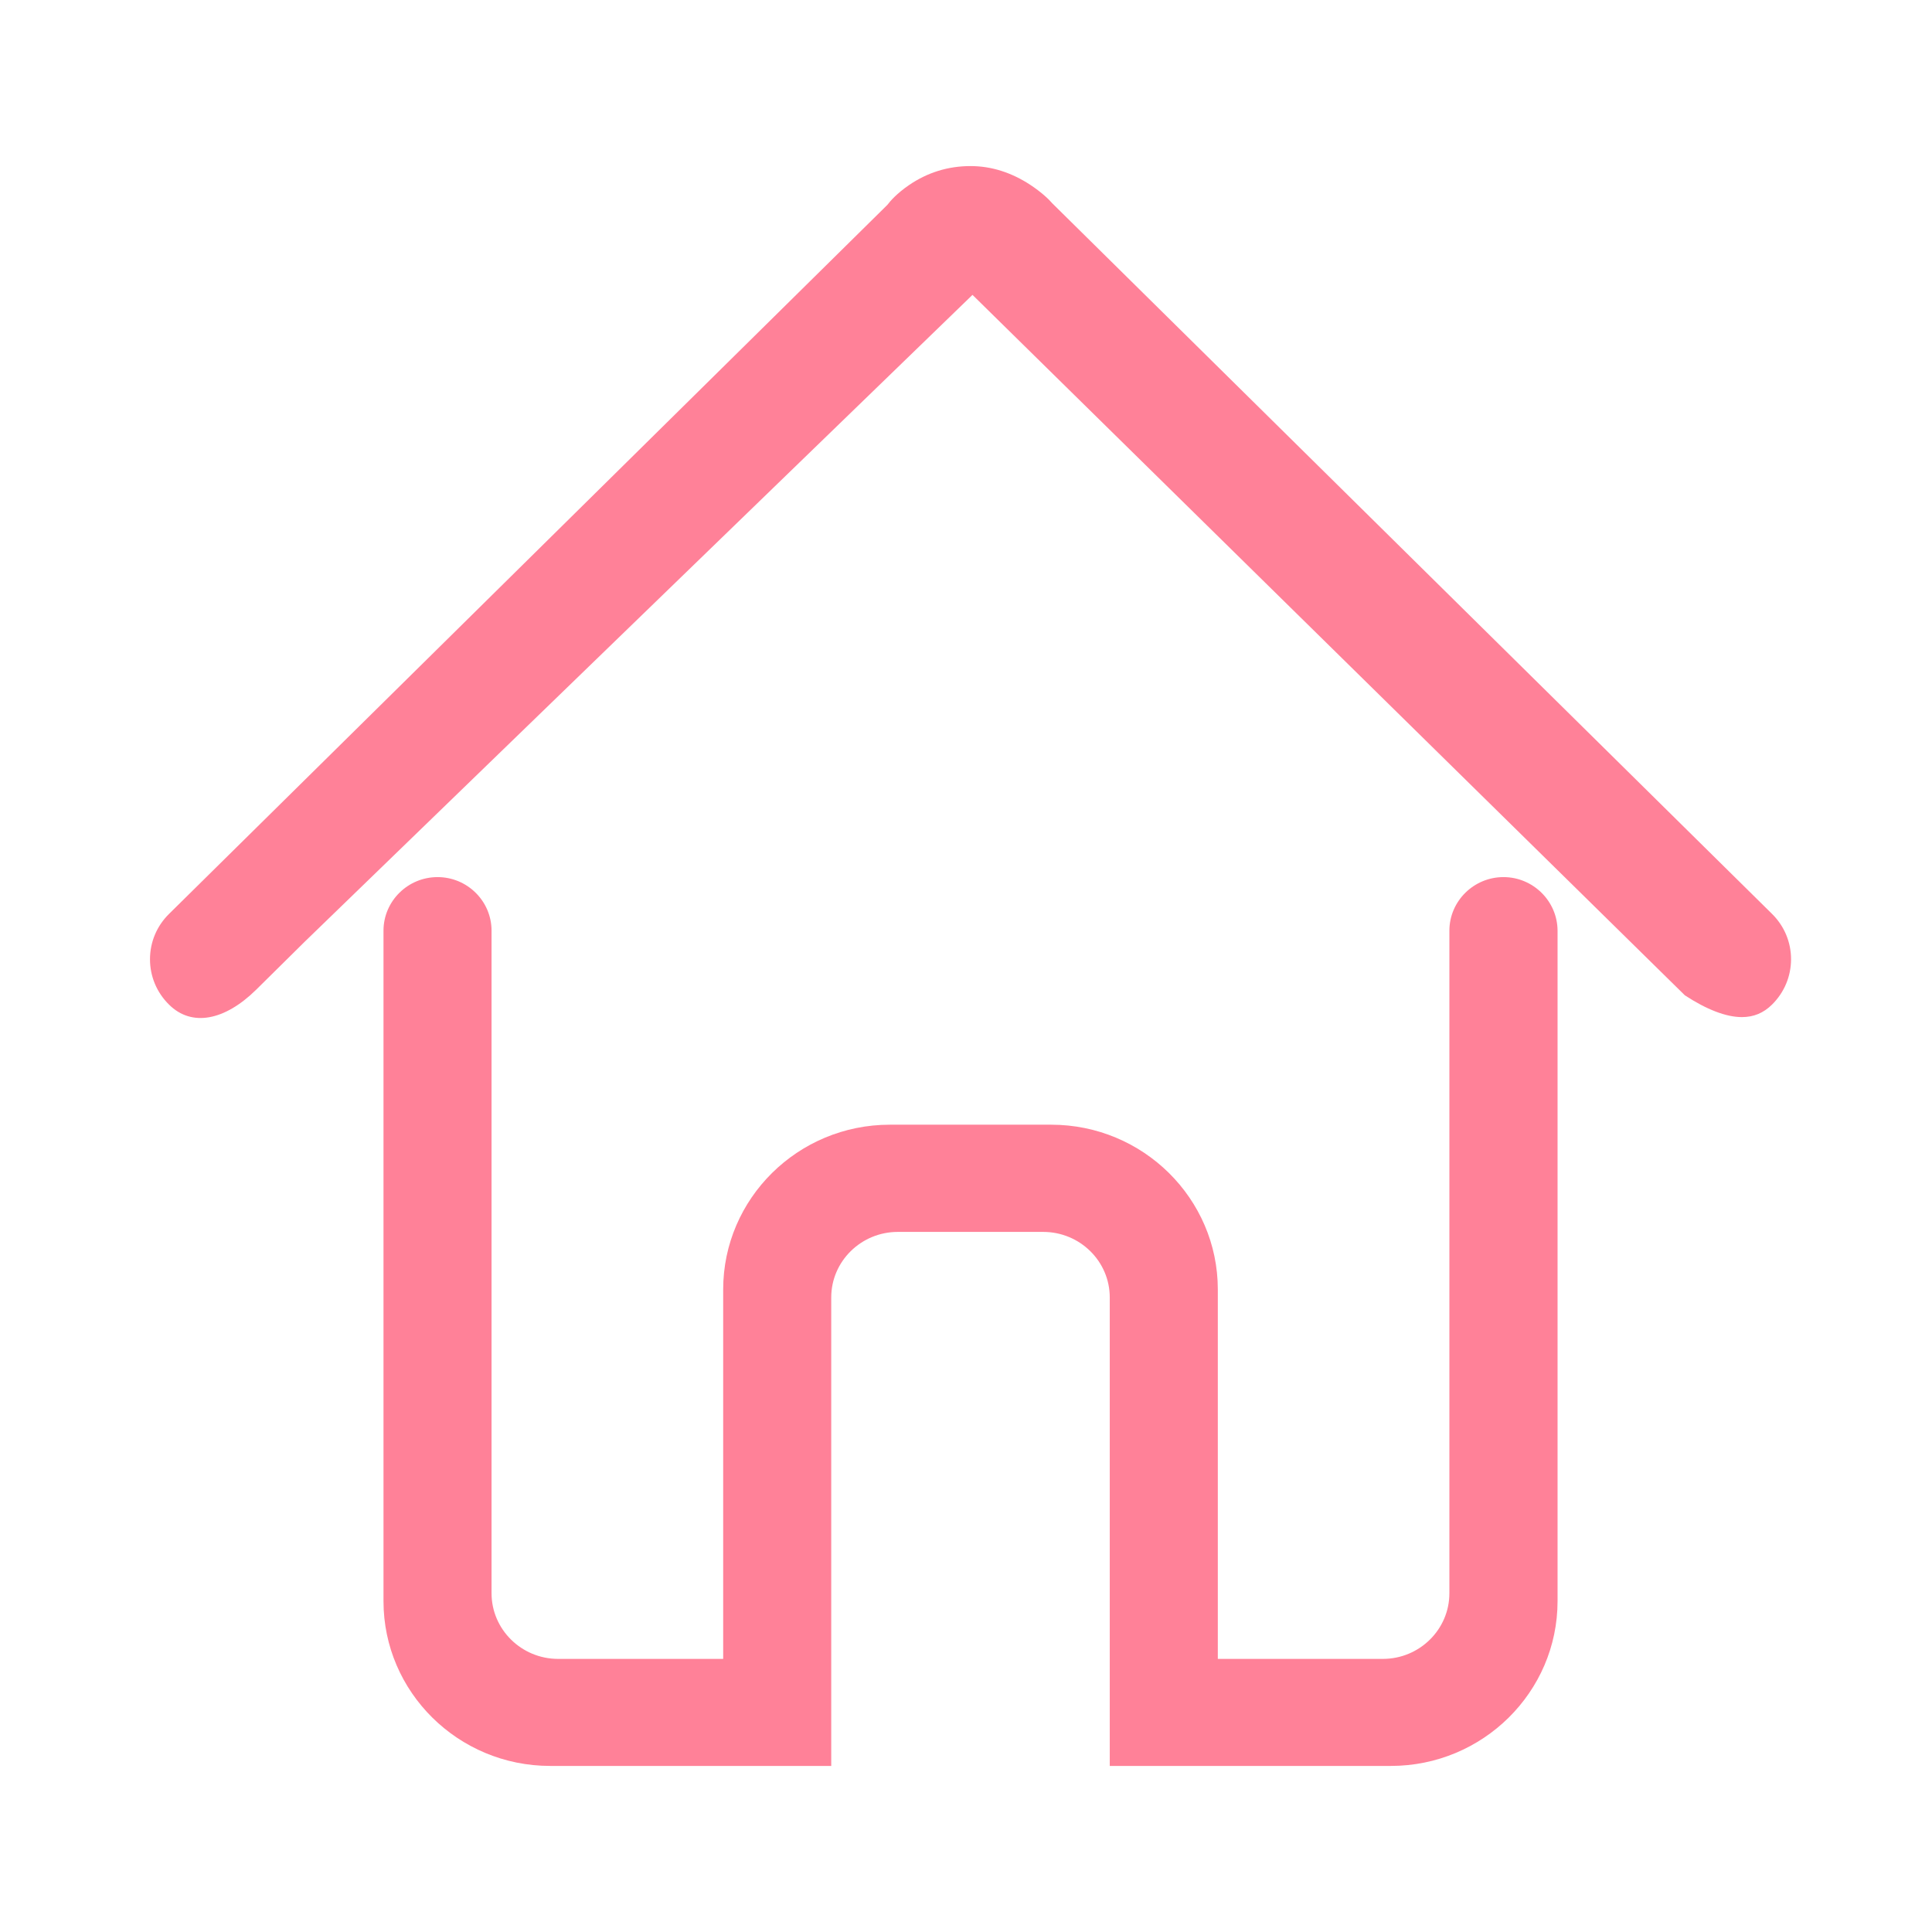
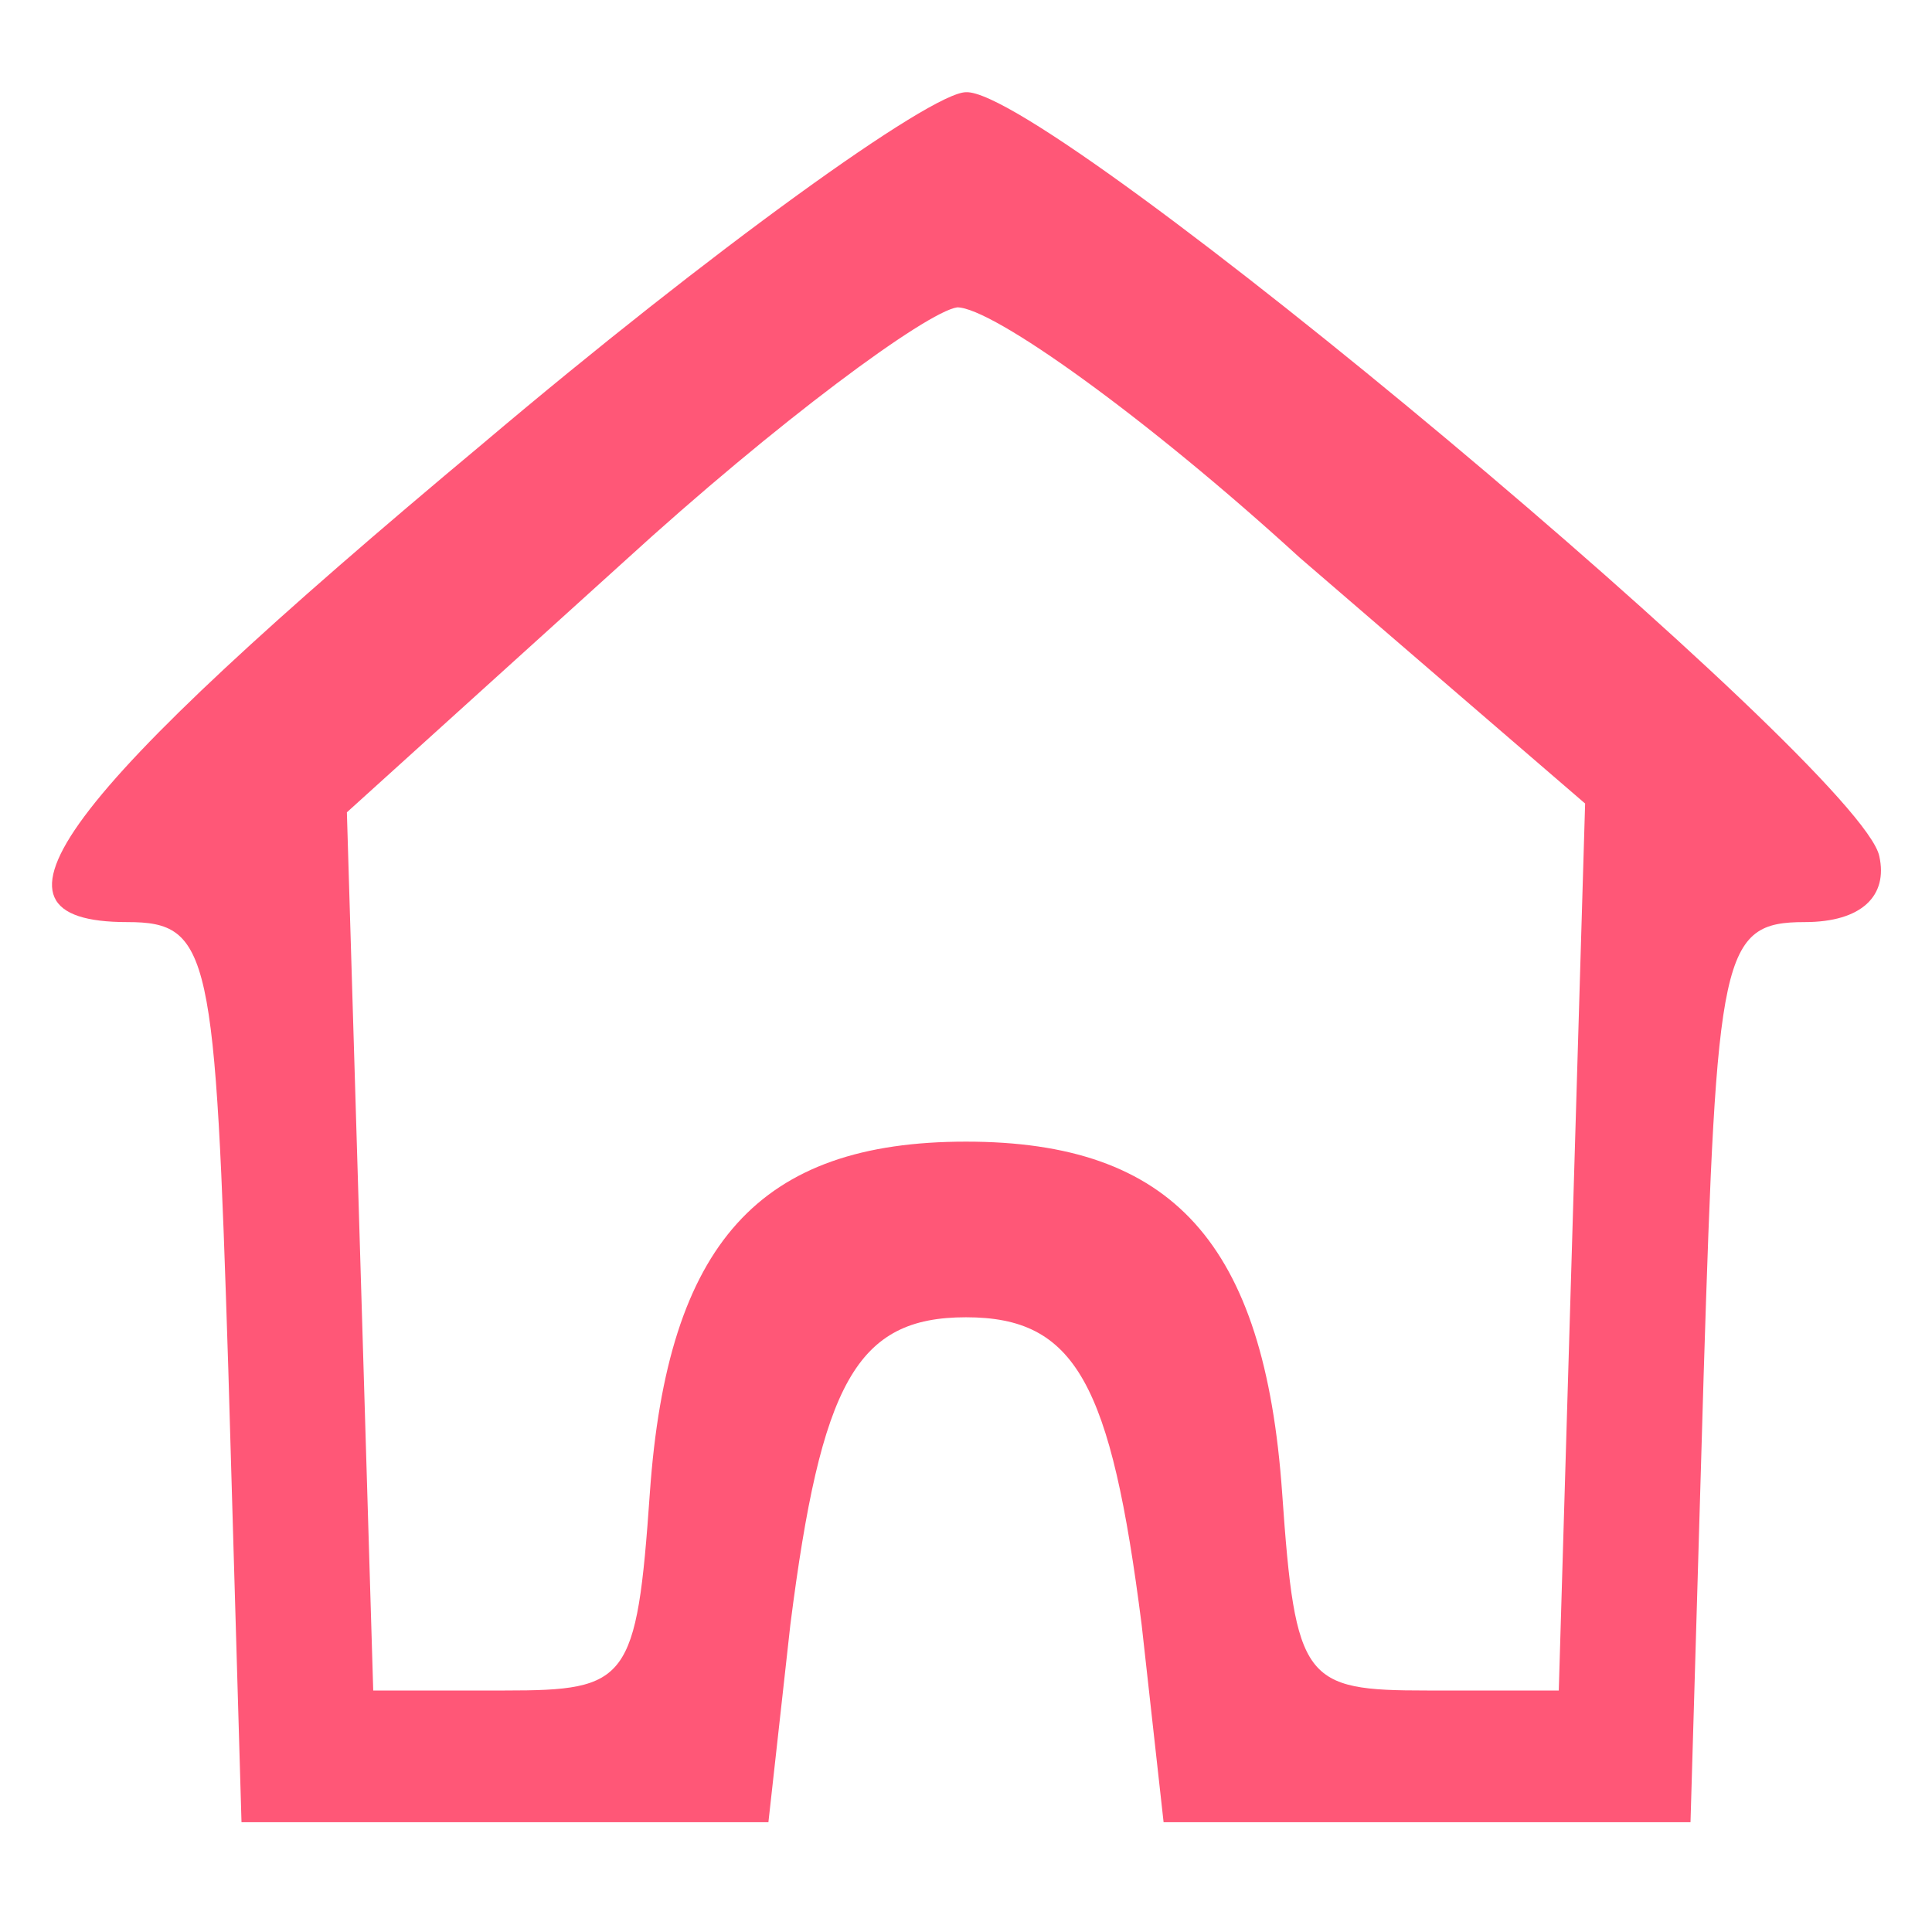
- <svg xmlns="http://www.w3.org/2000/svg" t="1634203511602" class="icon" viewBox="0 0 1024 1024" version="1.1" p-id="2204" width="16" height="16">
-   <defs>
-     <style type="text/css" />
-   </defs>
-   <path d="M939.175 484.343 557.721 107.755c-1.928-2.29-5.951-6.025-11.568-9.731-10.062-6.628-20.758-10.002-31.784-10.002-11.855 0-22.821 3.405-32.597 10.093-6.478 4.459-9.942 8.466-11.433 10.454L89.607 484.374c-6.523 6.417-10.107 14.973-10.107 24.071 0 9.069 3.585 17.624 10.107 24.042 11.99 11.9 29.495 8.495 46.17-7.923l25.593-25.306 354.068-342.966 2.154 2.109 375.429 369.146c11.508 7.532 21.842 11.539 30.217 11.539 6.236 0 11.449-2.169 15.937-6.598 6.507-6.417 10.093-14.943 10.123-24.042C949.298 499.347 945.713 490.79 939.175 484.343z" p-id="2205" fill="#ff8198" />
-   <path d="M796.885 464.881c-15.726 0-28.59 12.684-28.681 28.26l0 351.311c0 19.191-15.816 34.797-35.278 34.797l-87.459 0L645.467 683.423c0-48.143-39.617-87.308-88.317-87.308l-85.531 0c-48.7 0-88.317 39.165-88.317 87.308L383.301 879.248 295.842 879.248c-19.462 0-35.309-15.605-35.309-34.797L260.533 493.231c-0.03-15.636-12.864-28.35-28.621-28.35-15.742 0-28.606 12.714-28.651 28.319l0 355.469c0 48.143 39.617 87.308 88.317 87.308l148.993 0L440.572 687.671c0-19.16 15.847-34.736 35.309-34.736l77.02 0c19.478 0 35.294 15.576 35.294 34.736l0 248.307 149.009 0c48.686 0 88.333-39.165 88.333-87.308L825.537 493.17C825.415 477.594 812.581 464.881 796.885 464.881z" p-id="2206" fill="#ff8198" />
+ <svg xmlns="http://www.w3.org/2000/svg" version="1.0" width="44pt" height="44pt" viewBox="0 0 44 44" preserveAspectRatio="xMidYMid meet">
+   <g transform="translate(0,44) scale(0.1,-0.1)" fill="#ff5777" stroke="none">
+     <path d="M110 339 c-97 -81 -118 -109 -81 -109 19 0 20 -7 23 -102 l3 -103 60 0 60 0 5 45 c7 55 15 70 40 70 25 0 33 -15 40 -70 l5 -45 60 0 60 0 3 102 c3 96 4 103 23 103 13 0 19 6 17 15 -4 20 -189 175 -208 174 -8 0 -58 -36 -110 -80z m186 -26 l65 -56 -3 -101 -3 -101 -30 0 c-28 0 -30 2 -33 45 -4 57 -25 80 -72 80 -47 0 -68 -23 -72 -80 -3 -43 -5 -45 -33 -45 l-30 0 -3 100 -3 100 63 57 c35 32 69 57 76 58 8 0 43 -25 78 -57z" />
+   </g>
</svg>
